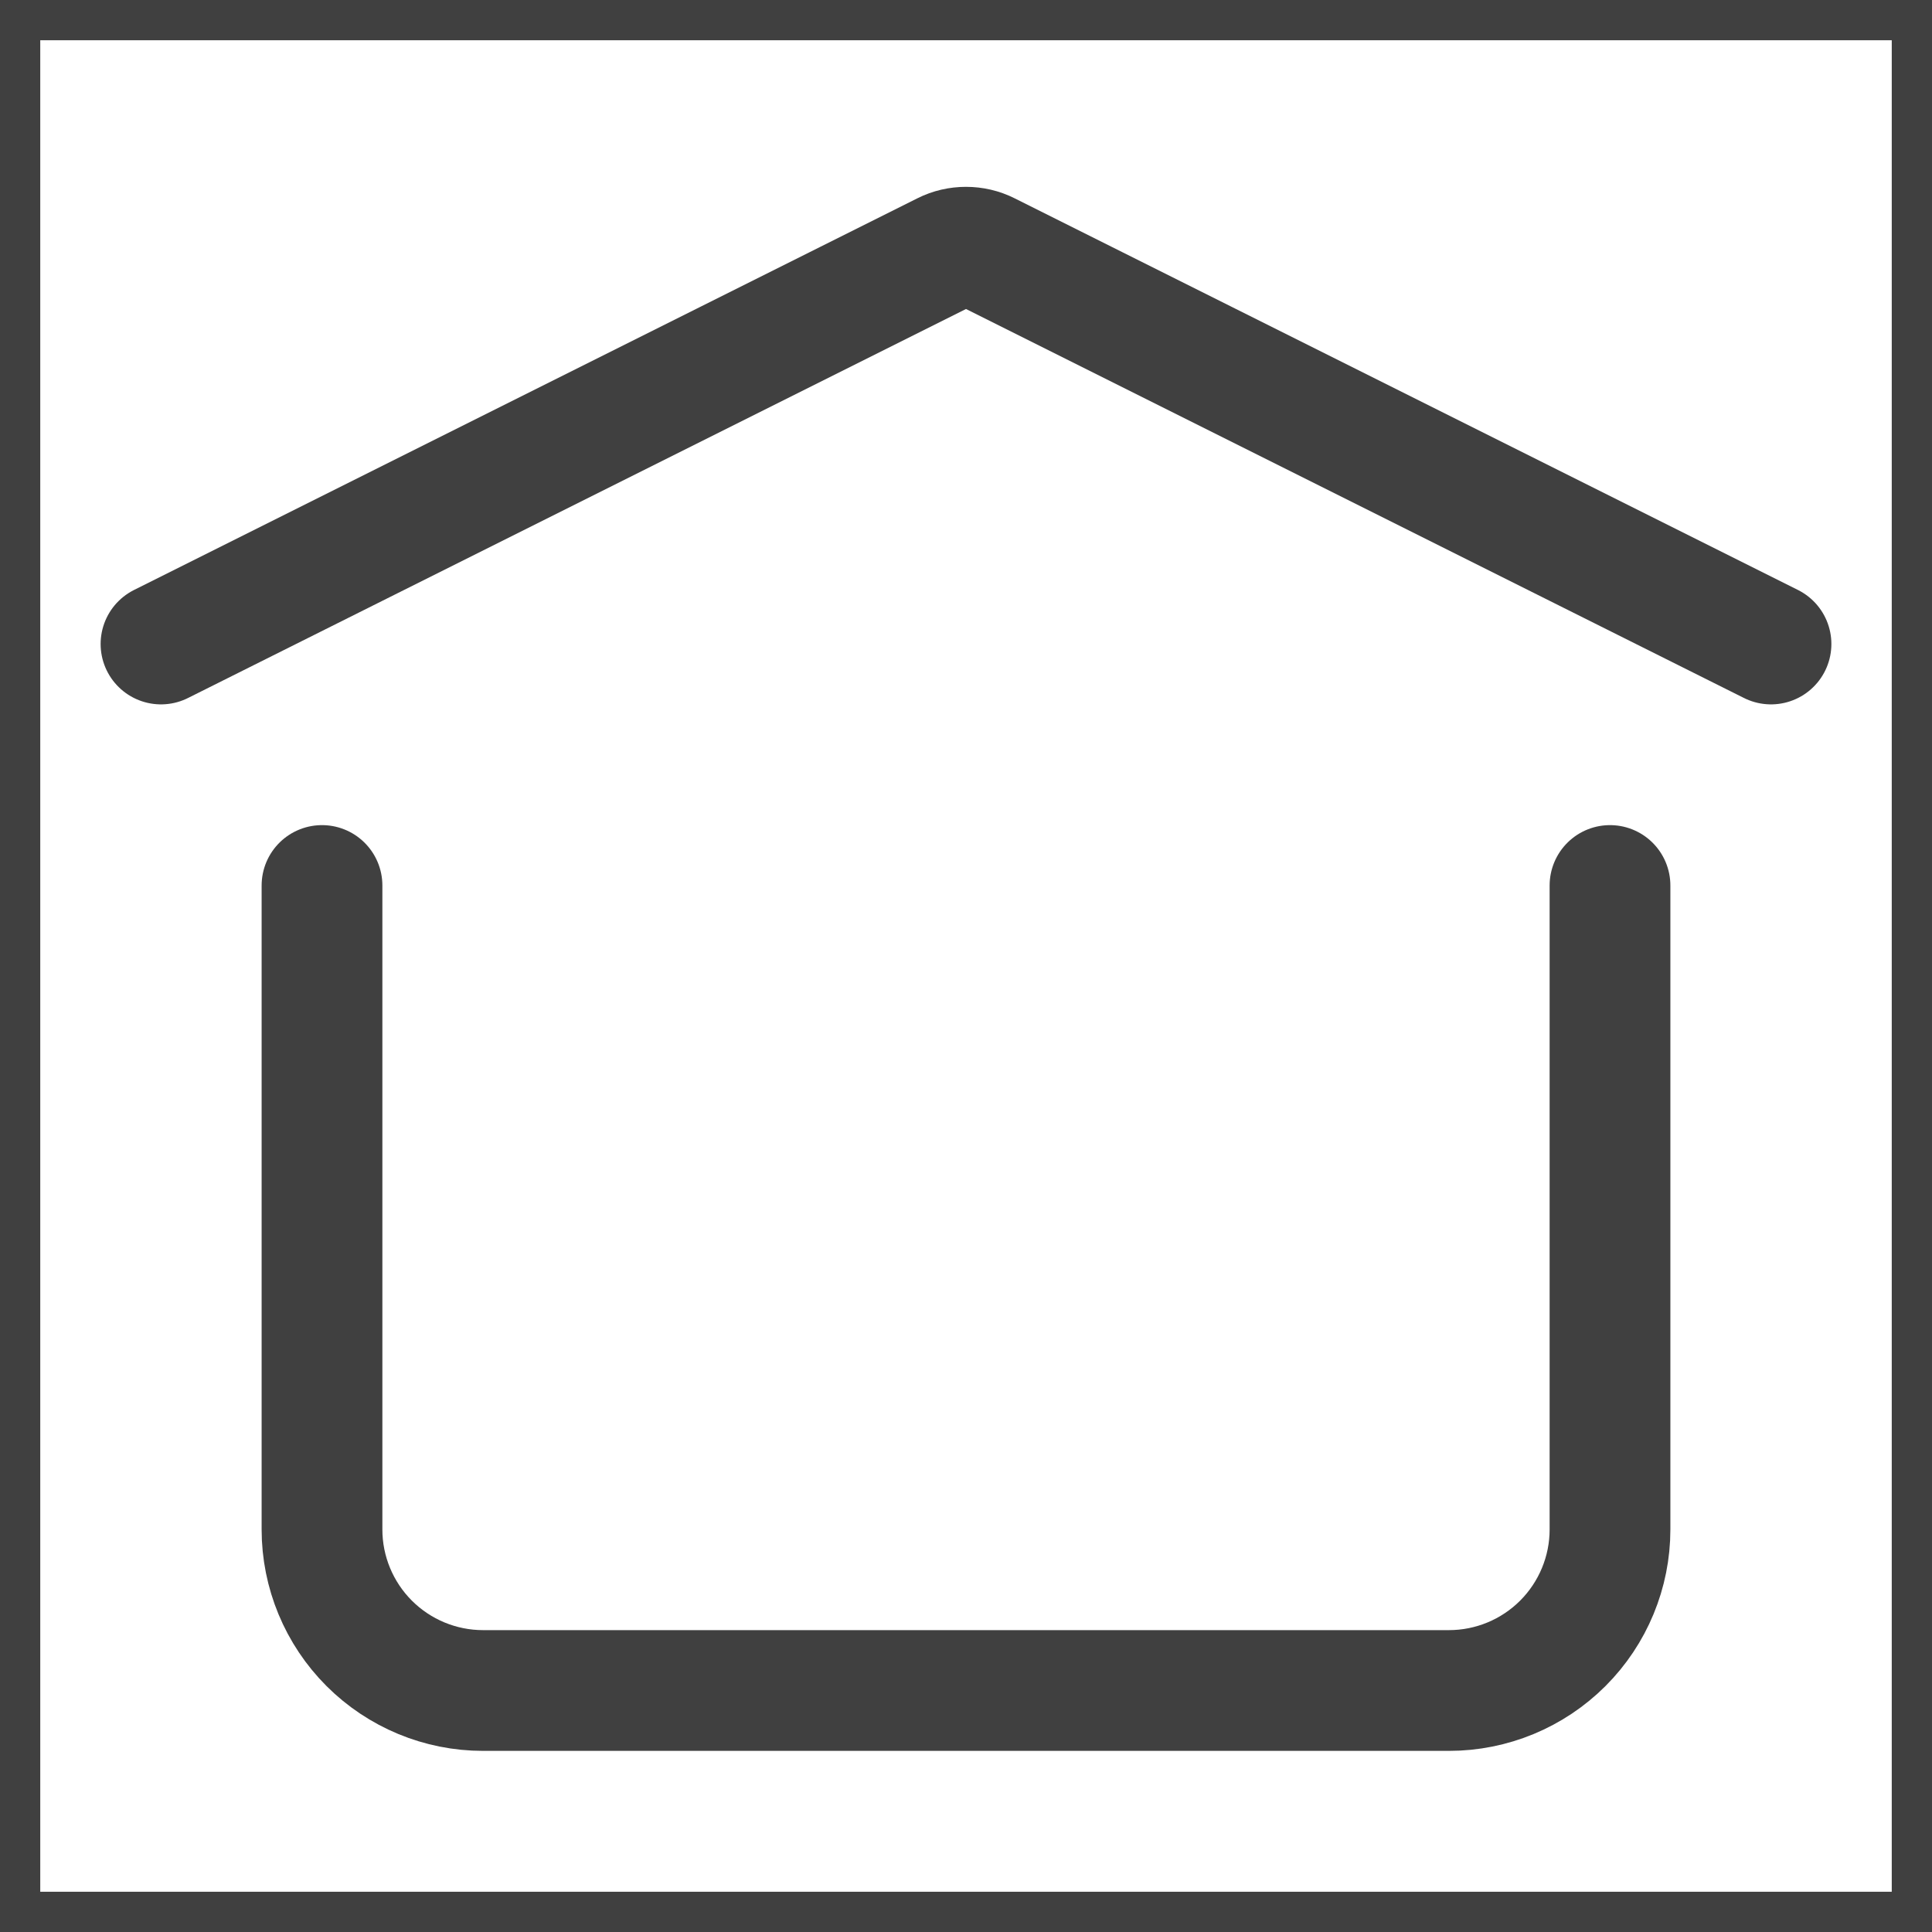
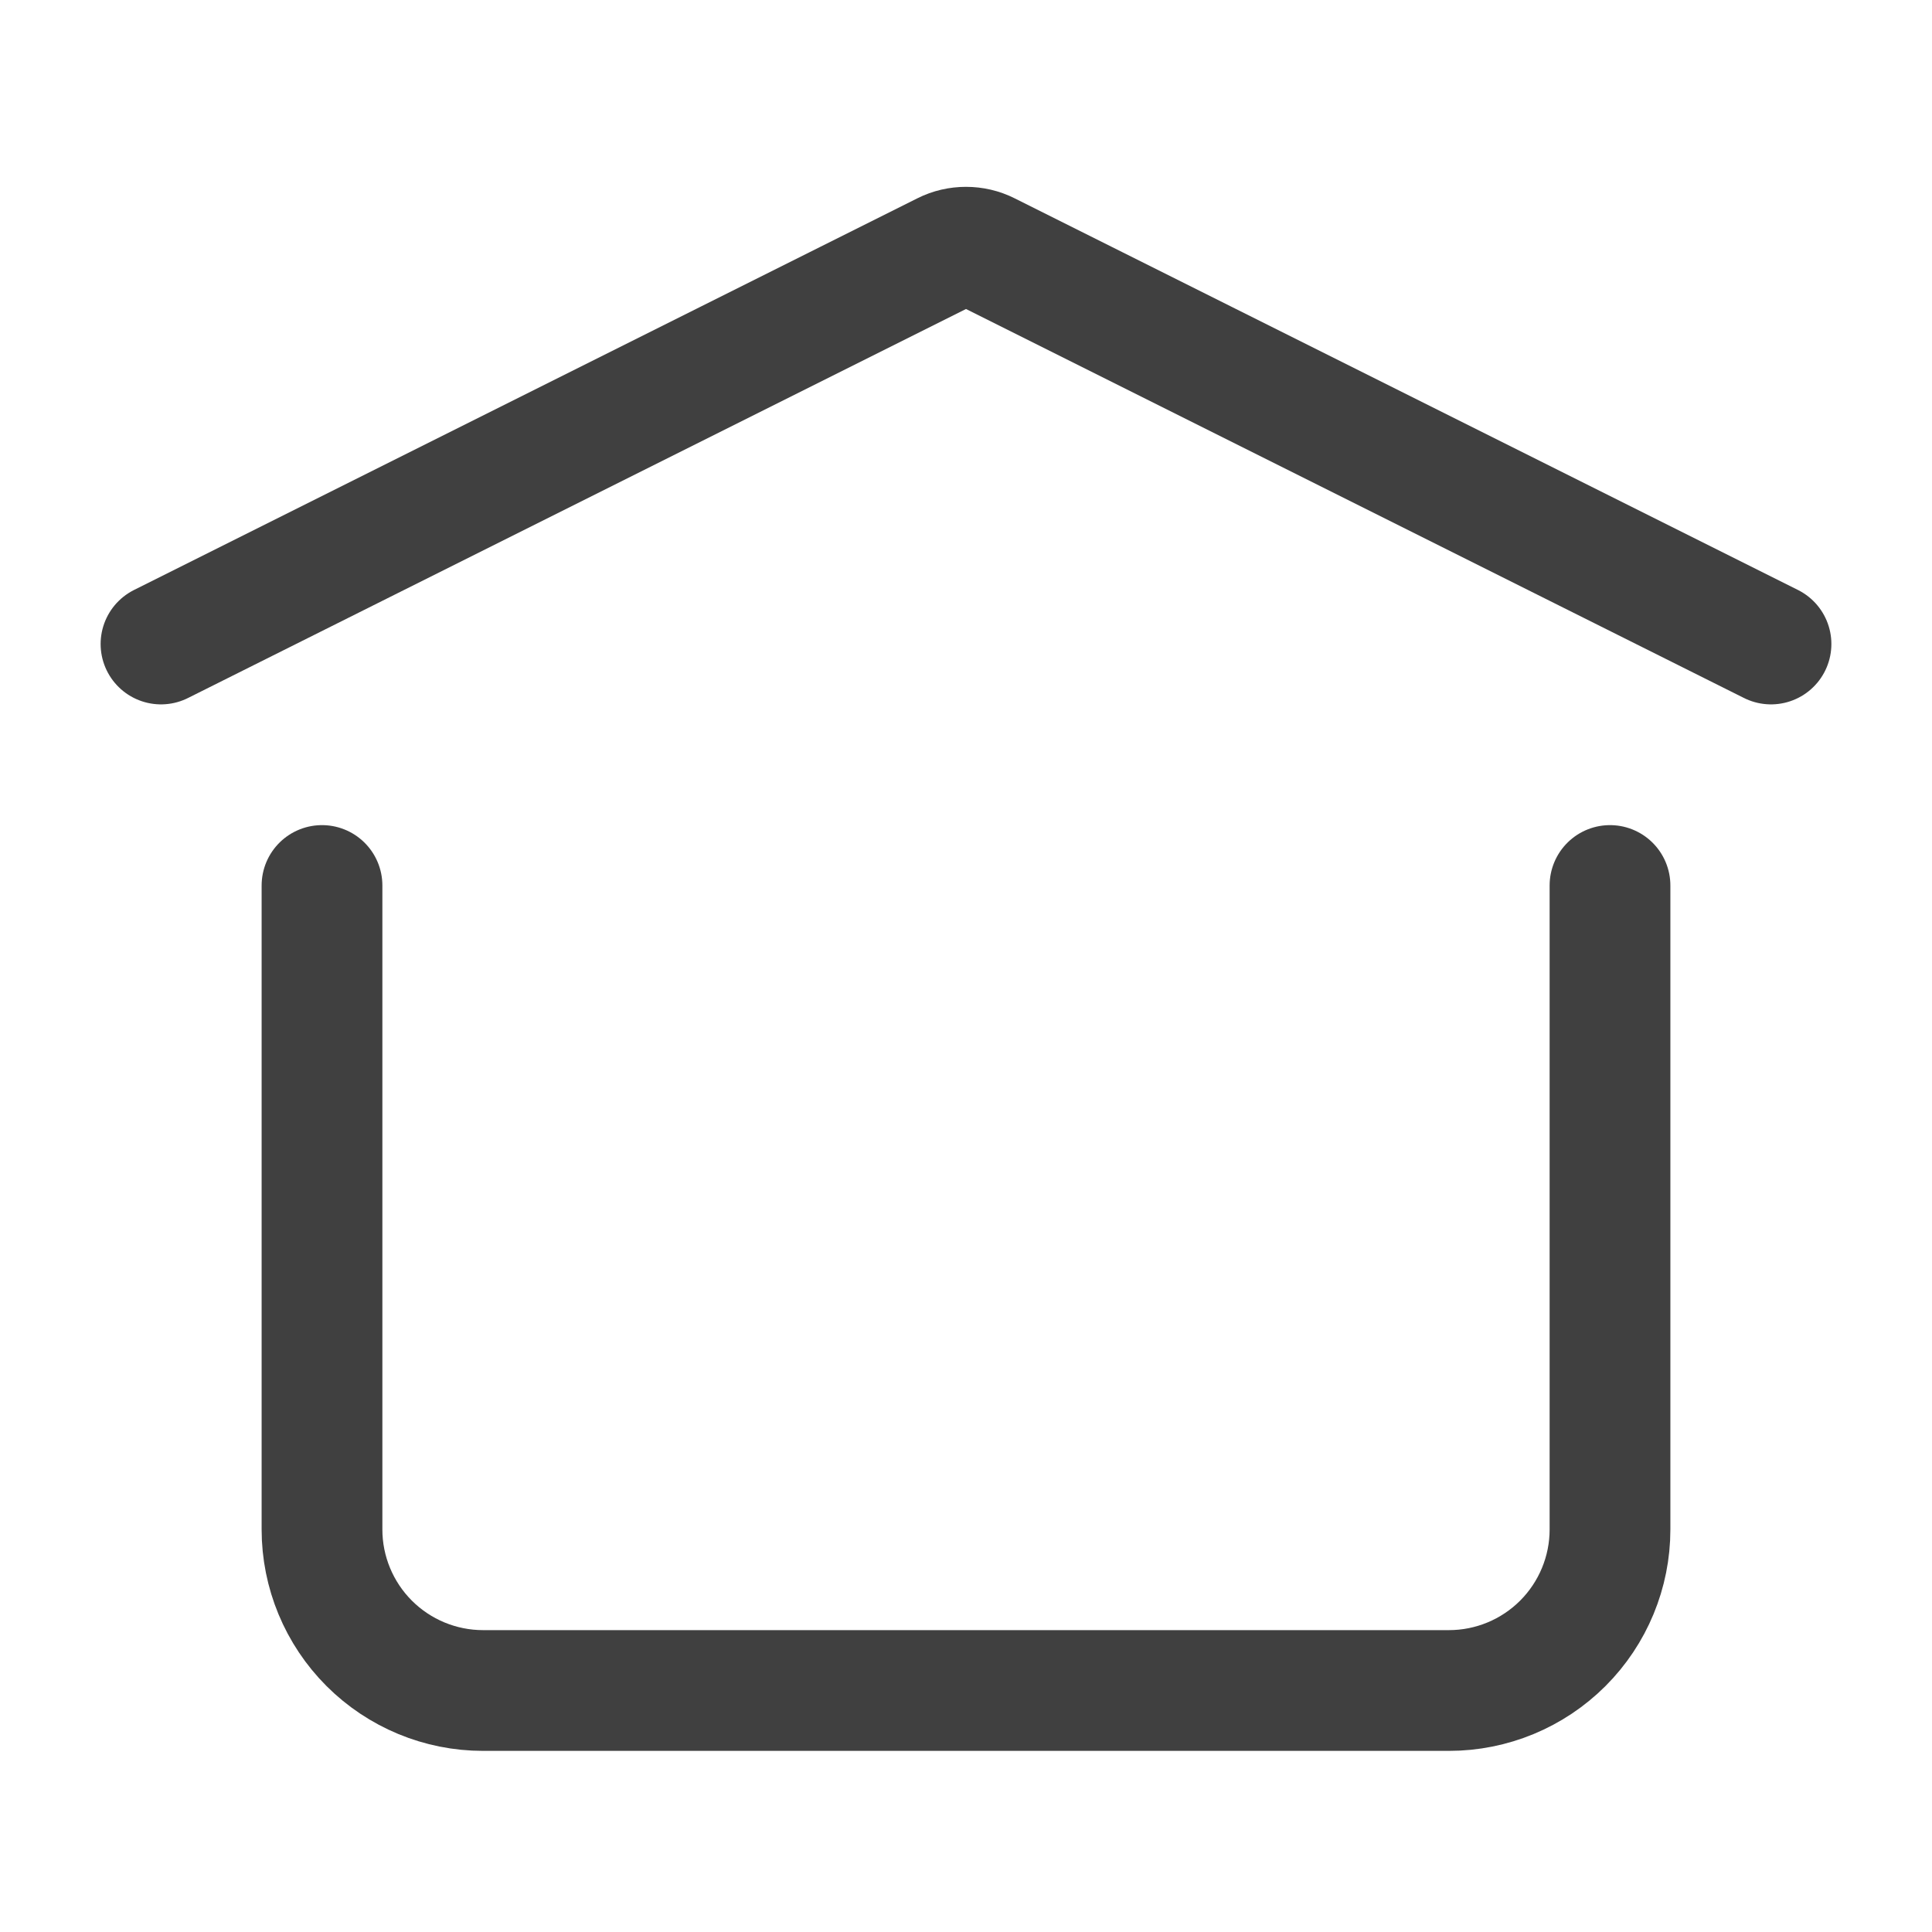
<svg xmlns="http://www.w3.org/2000/svg" width="24" height="24" viewBox="0 0 24 24" fill="none">
-   <rect width="24" height="24" stroke="#404040" />
  <path d="M2 8L11.732 3.134C11.815 3.092 11.907 3.071 12 3.071C12.093 3.071 12.185 3.092 12.268 3.134L22 8M20 11V19C20 19.53 19.789 20.039 19.414 20.414C19.039 20.789 18.53 21 18 21H6C5.47 21 4.961 20.789 4.586 20.414C4.211 20.039 4 19.53 4 19V11" stroke="#404040" stroke-width="1.5" stroke-linecap="round" stroke-linejoin="round" />
</svg>
